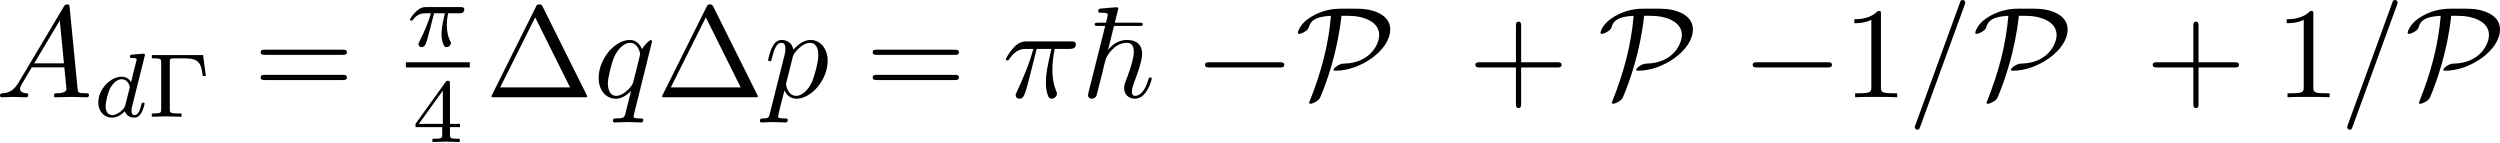
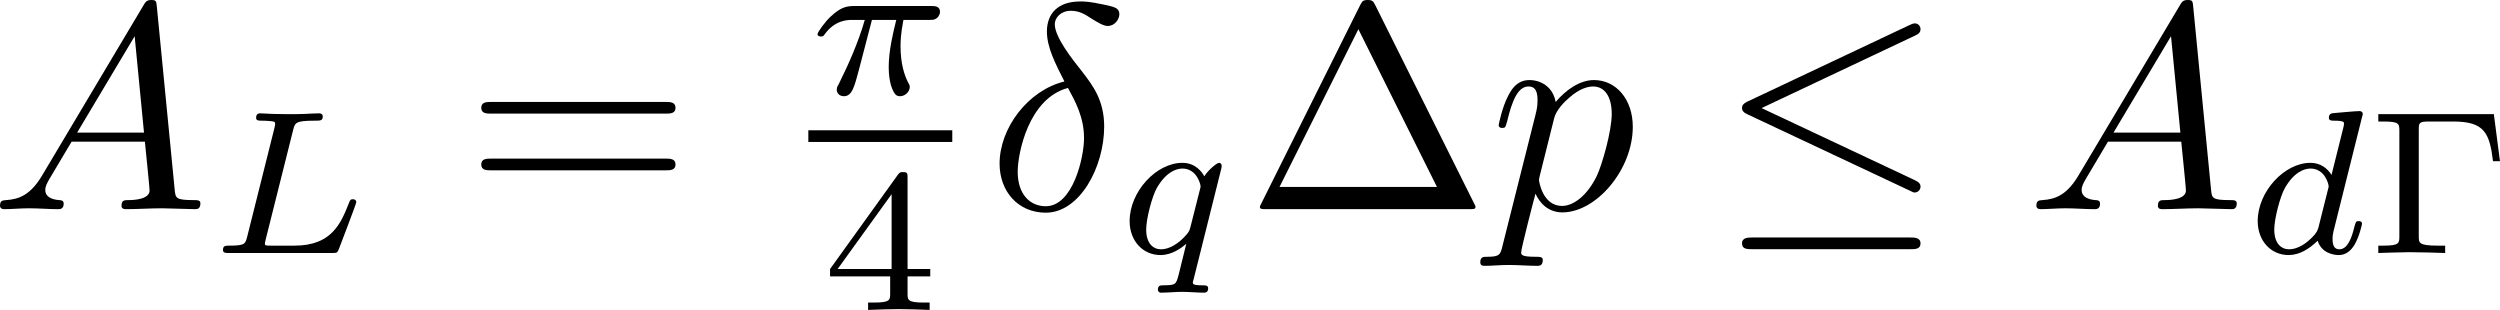
- <svg xmlns="http://www.w3.org/2000/svg" xmlns:xlink="http://www.w3.org/1999/xlink" version="1.1" width="192.011pt" height="10.907pt" viewBox="-71.651 -72 192.011 10.907">
+ <svg xmlns="http://www.w3.org/2000/svg" xmlns:xlink="http://www.w3.org/1999/xlink" version="1.1" width="85.256pt" height="10.569pt" viewBox="-71.651 -72.208 85.256 10.569">
  <defs>
-     <path id="g4-1" d="M4.403-6.954C4.334-7.083 4.314-7.133 4.144-7.133S3.955-7.083 3.885-6.954L.518-.199C.468-.11 .468-.09 .468-.08C.468 0 .528 0 .687 0H7.601C7.761 0 7.821 0 7.821-.08C7.821-.09 7.821-.11 7.771-.199L4.403-6.954ZM3.826-6.137L6.506-.757H1.136L3.826-6.137Z" />
-     <path id="g4-43" d="M4.075-2.291H6.854C6.994-2.291 7.183-2.291 7.183-2.491S6.994-2.69 6.854-2.69H4.075V-5.479C4.075-5.619 4.075-5.808 3.875-5.808S3.676-5.619 3.676-5.479V-2.69H.887C.747-2.69 .558-2.69 .558-2.491S.747-2.291 .887-2.291H3.676V.498C3.676 .638 3.676 .827 3.875 .827S4.075 .638 4.075 .498V-2.291Z" />
-     <path id="g4-49" d="M2.929-6.376C2.929-6.615 2.929-6.635 2.7-6.635C2.082-5.998 1.205-5.998 .887-5.998V-5.689C1.086-5.689 1.674-5.689 2.192-5.948V-.787C2.192-.428 2.162-.309 1.265-.309H.946V0C1.295-.03 2.162-.03 2.56-.03S3.826-.03 4.174 0V-.309H3.856C2.959-.309 2.929-.418 2.929-.787V-6.376Z" />
-     <path id="g4-61" d="M6.844-3.258C6.994-3.258 7.183-3.258 7.183-3.457S6.994-3.656 6.854-3.656H.887C.747-3.656 .558-3.656 .558-3.457S.747-3.258 .897-3.258H6.844ZM6.854-1.325C6.994-1.325 7.183-1.325 7.183-1.524S6.994-1.724 6.844-1.724H.897C.747-1.724 .558-1.724 .558-1.524S.747-1.325 .887-1.325H6.854Z" />
-     <path id="g1-0" d="M6.565-2.291C6.735-2.291 6.914-2.291 6.914-2.491S6.735-2.69 6.565-2.69H1.176C1.006-2.69 .827-2.69 .827-2.491S1.006-2.291 1.176-2.291H6.565Z" />
-     <path id="g1-80" d="M3.467-6.804C2.062-6.804 .996-6.127 .588-5.659C.239-5.26 .209-4.971 .209-4.951C.209-4.892 .249-4.872 .309-4.872C.468-4.872 .697-5.011 .777-5.061C.986-5.2 1.016-5.26 1.076-5.45C1.215-5.848 1.494-6.197 2.75-6.257C2.57-4.015 1.973-1.833 1.136 .249C1.076 .399 1.076 .418 1.076 .428C1.076 .458 1.106 .498 1.176 .498C1.335 .498 1.813 .279 1.923 .02C2.441-1.196 3.258-3.487 3.557-6.257H4.075C5.29-6.257 6.456-5.788 6.456-4.792C6.456-4.045 5.738-2.65 3.806-2.59C3.597-2.58 3.487-2.58 3.208-2.401C3.029-2.281 2.949-2.172 2.949-2.112C2.949-2.042 3.009-2.042 3.138-2.042C4.951-2.042 7.303-3.577 7.303-5.22C7.303-6.356 5.958-6.804 4.802-6.804H3.467Z" />
-     <path id="g0-126" d="M2.54-5.479H4.473C4.643-5.479 4.752-5.479 4.752-5.599C4.752-5.729 4.633-5.729 4.443-5.729H2.6C2.67-5.978 2.67-5.998 2.73-6.247C2.78-6.426 2.869-6.775 2.869-6.795C2.869-6.884 2.809-6.914 2.73-6.914C2.54-6.914 1.753-6.834 1.514-6.814C1.435-6.804 1.325-6.795 1.325-6.605C1.325-6.496 1.425-6.496 1.564-6.496C2.042-6.496 2.062-6.426 2.062-6.326C2.062-6.257 1.973-5.928 1.923-5.729H1.365C1.166-5.729 1.056-5.729 1.056-5.599C1.056-5.479 1.146-5.479 1.335-5.479H1.863L.588-.399C.548-.249 .548-.229 .548-.169C.548 .05 .717 .11 .837 .11C1.026 .11 1.166-.03 1.205-.159C1.225-.209 1.335-.658 1.395-.907L1.624-1.793C1.654-1.943 1.753-2.321 1.783-2.471C1.833-2.63 1.903-2.939 1.913-2.969C1.993-3.138 2.531-4.184 3.527-4.184C3.965-4.184 4.065-3.826 4.065-3.497C4.065-2.879 3.606-1.664 3.427-1.205C3.367-1.046 3.318-.907 3.318-.717C3.318-.199 3.686 .11 4.134 .11C5.091 .11 5.44-1.365 5.44-1.425C5.44-1.524 5.35-1.524 5.32-1.524C5.22-1.524 5.22-1.494 5.171-1.345C4.882-.329 4.433-.11 4.164-.11C3.975-.11 3.915-.229 3.915-.438C3.915-.687 4.025-.966 4.085-1.136C4.254-1.574 4.702-2.77 4.702-3.328C4.702-4.055 4.244-4.403 3.557-4.403C3.248-4.403 2.65-4.334 2.082-3.646L2.54-5.479Z" />
-     <path id="g5-0" d="M4.331-4.735H.391V-4.484H.558C1.095-4.484 1.109-4.414 1.109-4.17V-.565C1.109-.328 1.095-.251 .558-.251H.391V0C.398 0 1.186-.028 1.451-.028C1.736-.028 2.566-.007 2.671 0V-.251H2.427C1.771-.251 1.771-.342 1.771-.572V-4.212C1.771-4.428 1.778-4.484 2.106-4.484H2.95C4.01-4.484 4.184-4.094 4.303-3.131H4.54L4.331-4.735Z" />
-     <path id="g5-52" d="M3.689-1.144V-1.395H2.915V-4.505C2.915-4.652 2.915-4.7 2.762-4.7C2.678-4.7 2.65-4.7 2.58-4.603L.272-1.395V-1.144H2.322V-.572C2.322-.335 2.322-.251 1.757-.251H1.569V0C1.918-.014 2.364-.028 2.615-.028C2.873-.028 3.32-.014 3.668 0V-.251H3.48C2.915-.251 2.915-.335 2.915-.572V-1.144H3.689ZM2.371-3.947V-1.395H.53L2.371-3.947Z" />
-     <path id="g3-25" d="M2.169-2.532H2.999C2.894-2.113 2.741-1.478 2.741-.928C2.741-.649 2.776-.46 2.817-.307C2.929 .042 3.02 .07 3.131 .07C3.292 .07 3.459-.077 3.459-.244C3.459-.3 3.445-.328 3.403-.398C3.271-.656 3.145-1.053 3.145-1.625C3.145-1.757 3.145-2.036 3.243-2.532H4.115C4.24-2.532 4.296-2.532 4.373-2.587C4.47-2.657 4.491-2.769 4.491-2.803C4.491-3.006 4.31-3.006 4.191-3.006H1.562C1.276-3.006 1.081-2.943 .767-2.65C.586-2.49 .314-2.113 .314-2.05C.314-1.967 .404-1.967 .432-1.967C.509-1.967 .516-1.981 .558-2.043C.914-2.532 1.346-2.532 1.499-2.532H1.925C1.709-1.764 1.332-.941 1.123-.523C1.081-.432 1.011-.286 .99-.258C.983-.23 .969-.202 .969-.153C.969-.042 1.053 .07 1.213 .07C1.492 .07 1.569-.244 1.736-.872L2.169-2.532Z" />
-     <path id="g3-100" d="M3.982-4.631C3.989-4.645 4.01-4.735 4.01-4.742C4.01-4.777 3.982-4.84 3.898-4.84C3.759-4.84 3.18-4.784 3.006-4.77C2.95-4.763 2.852-4.756 2.852-4.61C2.852-4.512 2.95-4.512 3.034-4.512C3.368-4.512 3.368-4.463 3.368-4.407C3.368-4.359 3.354-4.317 3.34-4.254L2.943-2.664C2.797-2.894 2.559-3.075 2.225-3.075C1.332-3.075 .425-2.092 .425-1.088C.425-.411 .879 .07 1.478 .07C1.855 .07 2.19-.146 2.469-.418C2.601 0 3.006 .07 3.187 .07C3.438 .07 3.612-.084 3.738-.3C3.891-.572 3.982-.969 3.982-.997C3.982-1.088 3.891-1.088 3.87-1.088C3.773-1.088 3.766-1.06 3.717-.872C3.633-.537 3.501-.126 3.208-.126C3.027-.126 2.978-.279 2.978-.467C2.978-.6 2.992-.663 3.013-.753L3.982-4.631ZM2.497-.872C2.448-.676 2.294-.537 2.141-.404C2.078-.349 1.799-.126 1.499-.126C1.241-.126 .99-.307 .99-.802C.99-1.172 1.193-1.939 1.353-2.218C1.674-2.776 2.029-2.88 2.225-2.88C2.713-2.88 2.845-2.35 2.845-2.273C2.845-2.246 2.831-2.197 2.824-2.176L2.497-.872Z" />
-     <path id="g2-25" d="M2.64-3.716H3.766C3.437-2.242 3.347-1.813 3.347-1.146C3.347-.996 3.347-.727 3.427-.389C3.527 .05 3.636 .11 3.786 .11C3.985 .11 4.194-.07 4.194-.269C4.194-.329 4.194-.349 4.134-.488C3.846-1.205 3.846-1.853 3.846-2.132C3.846-2.66 3.915-3.198 4.025-3.716H5.161C5.29-3.716 5.649-3.716 5.649-4.055C5.649-4.294 5.44-4.294 5.25-4.294H1.913C1.694-4.294 1.315-4.294 .877-3.826C.528-3.437 .269-2.979 .269-2.929C.269-2.919 .269-2.829 .389-2.829C.468-2.829 .488-2.869 .548-2.949C1.036-3.716 1.614-3.716 1.813-3.716H2.381C2.062-2.511 1.524-1.305 1.106-.399C1.026-.249 1.026-.229 1.026-.159C1.026 .03 1.186 .11 1.315 .11C1.614 .11 1.694-.169 1.813-.538C1.953-.996 1.953-1.016 2.082-1.514L2.64-3.716Z" />
-     <path id="g2-61" d="M4.374-7.093C4.423-7.223 4.423-7.263 4.423-7.273C4.423-7.382 4.334-7.472 4.224-7.472C4.154-7.472 4.085-7.442 4.055-7.382L.598 2.112C.548 2.242 .548 2.281 .548 2.291C.548 2.401 .638 2.491 .747 2.491C.877 2.491 .907 2.421 .966 2.252L4.374-7.093Z" />
-     <path id="g2-65" d="M1.783-1.146C1.385-.478 .996-.339 .558-.309C.438-.299 .349-.299 .349-.11C.349-.05 .399 0 .478 0C.747 0 1.056-.03 1.335-.03C1.664-.03 2.012 0 2.331 0C2.391 0 2.521 0 2.521-.189C2.521-.299 2.431-.309 2.361-.309C2.132-.329 1.893-.408 1.893-.658C1.893-.777 1.953-.887 2.032-1.026L2.79-2.301H5.29C5.31-2.092 5.45-.737 5.45-.638C5.45-.339 4.932-.309 4.732-.309C4.593-.309 4.493-.309 4.493-.11C4.493 0 4.613 0 4.633 0C5.041 0 5.469-.03 5.878-.03C6.127-.03 6.755 0 7.004 0C7.064 0 7.183 0 7.183-.199C7.183-.309 7.083-.309 6.954-.309C6.336-.309 6.336-.379 6.306-.667L5.699-6.894C5.679-7.093 5.679-7.133 5.509-7.133C5.35-7.133 5.31-7.064 5.25-6.964L1.783-1.146ZM2.979-2.61L4.941-5.898L5.26-2.61H2.979Z" />
-     <path id="g2-112" d="M.448 1.215C.369 1.554 .349 1.624-.09 1.624C-.209 1.624-.319 1.624-.319 1.813C-.319 1.893-.269 1.933-.189 1.933C.08 1.933 .369 1.903 .648 1.903C.976 1.903 1.315 1.933 1.634 1.933C1.684 1.933 1.813 1.933 1.813 1.733C1.813 1.624 1.714 1.624 1.574 1.624C1.076 1.624 1.076 1.554 1.076 1.465C1.076 1.345 1.494-.279 1.564-.528C1.694-.239 1.973 .11 2.481 .11C3.636 .11 4.882-1.345 4.882-2.809C4.882-3.746 4.314-4.403 3.557-4.403C3.059-4.403 2.58-4.045 2.252-3.656C2.152-4.194 1.724-4.403 1.355-4.403C.897-4.403 .707-4.015 .618-3.836C.438-3.497 .309-2.899 .309-2.869C.309-2.77 .408-2.77 .428-2.77C.528-2.77 .538-2.78 .598-2.999C.767-3.706 .966-4.184 1.325-4.184C1.494-4.184 1.634-4.105 1.634-3.726C1.634-3.497 1.604-3.387 1.564-3.218L.448 1.215ZM2.202-3.108C2.271-3.377 2.54-3.656 2.72-3.806C3.068-4.115 3.357-4.184 3.527-4.184C3.925-4.184 4.164-3.836 4.164-3.248S3.836-1.514 3.656-1.136C3.318-.438 2.839-.11 2.471-.11C1.813-.11 1.684-.936 1.684-.996C1.684-1.016 1.684-1.036 1.714-1.156L2.202-3.108Z" />
-     <path id="g2-113" d="M4.503-4.294C4.503-4.334 4.473-4.394 4.403-4.394C4.294-4.394 3.895-3.995 3.726-3.706C3.507-4.244 3.118-4.403 2.8-4.403C1.624-4.403 .399-2.929 .399-1.484C.399-.508 .986 .11 1.714 .11C2.142 .11 2.531-.13 2.889-.488C2.8-.139 2.471 1.205 2.441 1.295C2.361 1.574 2.281 1.614 1.724 1.624C1.594 1.624 1.494 1.624 1.494 1.823C1.494 1.833 1.494 1.933 1.624 1.933C1.943 1.933 2.291 1.903 2.62 1.903C2.959 1.903 3.318 1.933 3.646 1.933C3.696 1.933 3.826 1.933 3.826 1.733C3.826 1.624 3.726 1.624 3.567 1.624C3.088 1.624 3.088 1.554 3.088 1.465C3.088 1.395 3.108 1.335 3.128 1.245L4.503-4.294ZM1.743-.11C1.146-.11 1.106-.877 1.106-1.046C1.106-1.524 1.395-2.61 1.564-3.029C1.873-3.766 2.391-4.184 2.8-4.184C3.447-4.184 3.587-3.377 3.587-3.308C3.587-3.248 3.039-1.066 3.009-1.026C2.859-.747 2.301-.11 1.743-.11Z" />
+     <path id="g0-20" d="M6.725-5.918C6.834-5.968 6.914-6.017 6.914-6.137C6.914-6.247 6.834-6.336 6.715-6.336C6.665-6.336 6.575-6.296 6.535-6.276L1.026-3.676C.857-3.597 .827-3.527 .827-3.447C.827-3.357 .887-3.288 1.026-3.228L6.535-.638C6.665-.568 6.685-.568 6.715-.568C6.824-.568 6.914-.658 6.914-.767C6.914-.857 6.874-.917 6.705-.996L1.494-3.447L6.725-5.918ZM6.565 1.365C6.735 1.365 6.914 1.365 6.914 1.166S6.705 .966 6.555 .966H1.186C1.036 .966 .827 .966 .827 1.166S1.006 1.365 1.176 1.365H6.565Z" />
+     <path id="g4-0" d="M4.331-4.735H.391V-4.484H.558C1.095-4.484 1.109-4.414 1.109-4.17V-.565C1.109-.328 1.095-.251 .558-.251H.391V0C.398 0 1.186-.028 1.451-.028C1.736-.028 2.566-.007 2.671 0V-.251H2.427C1.771-.251 1.771-.342 1.771-.572V-4.212C1.771-4.428 1.778-4.484 2.106-4.484H2.95C4.01-4.484 4.184-4.094 4.303-3.131H4.54L4.331-4.735Z" />
+     <path id="g4-52" d="M3.689-1.144V-1.395H2.915V-4.505C2.915-4.652 2.915-4.7 2.762-4.7C2.678-4.7 2.65-4.7 2.58-4.603L.272-1.395V-1.144H2.322V-.572C2.322-.335 2.322-.251 1.757-.251H1.569V0C1.918-.014 2.364-.028 2.615-.028C2.873-.028 3.32-.014 3.668 0V-.251H3.48C2.915-.251 2.915-.335 2.915-.572V-1.144H3.689ZM2.371-3.947V-1.395H.53L2.371-3.947Z" />
+     <path id="g3-1" d="M4.403-6.954C4.334-7.083 4.314-7.133 4.144-7.133S3.955-7.083 3.885-6.954L.518-.199C.468-.11 .468-.09 .468-.08C.468 0 .528 0 .687 0H7.601C7.761 0 7.821 0 7.821-.08C7.821-.09 7.821-.11 7.771-.199L4.403-6.954ZM3.826-6.137L6.506-.757H1.136L3.826-6.137Z" />
+     <path id="g3-61" d="M6.844-3.258C6.994-3.258 7.183-3.258 7.183-3.457S6.994-3.656 6.854-3.656H.887C.747-3.656 .558-3.656 .558-3.457S.747-3.258 .897-3.258H6.844ZM6.854-1.325C6.994-1.325 7.183-1.325 7.183-1.524S6.994-1.724 6.844-1.724H.897C.747-1.724 .558-1.724 .558-1.524S.747-1.325 .887-1.325H6.854Z" />
+     <path id="g2-25" d="M2.169-2.532H2.999C2.894-2.113 2.741-1.478 2.741-.928C2.741-.649 2.776-.46 2.817-.307C2.929 .042 3.02 .07 3.131 .07C3.292 .07 3.459-.077 3.459-.244C3.459-.3 3.445-.328 3.403-.398C3.271-.656 3.145-1.053 3.145-1.625C3.145-1.757 3.145-2.036 3.243-2.532H4.115C4.24-2.532 4.296-2.532 4.373-2.587C4.47-2.657 4.491-2.769 4.491-2.803C4.491-3.006 4.31-3.006 4.191-3.006H1.562C1.276-3.006 1.081-2.943 .767-2.65C.586-2.49 .314-2.113 .314-2.05C.314-1.967 .404-1.967 .432-1.967C.509-1.967 .516-1.981 .558-2.043C.914-2.532 1.346-2.532 1.499-2.532H1.925C1.709-1.764 1.332-.941 1.123-.523C1.081-.432 1.011-.286 .99-.258C.983-.23 .969-.202 .969-.153C.969-.042 1.053 .07 1.213 .07C1.492 .07 1.569-.244 1.736-.872L2.169-2.532Z" />
+     <path id="g2-76" d="M2.873-4.191C2.936-4.442 2.957-4.512 3.599-4.512C3.815-4.512 3.884-4.512 3.884-4.666C3.884-4.672 3.877-4.763 3.766-4.763C3.605-4.763 3.417-4.749 3.25-4.742C3.075-4.735 2.866-4.735 2.692-4.735C2.545-4.735 2.357-4.742 2.211-4.742S1.897-4.763 1.757-4.763C1.716-4.763 1.611-4.763 1.611-4.61C1.611-4.512 1.695-4.512 1.834-4.512C1.841-4.512 1.974-4.512 2.099-4.498C2.246-4.484 2.26-4.47 2.26-4.4C2.26-4.387 2.26-4.352 2.232-4.247L1.304-.544C1.241-.307 1.227-.251 .69-.251C.572-.251 .481-.251 .481-.105C.481 0 .565 0 .69 0H4.198C4.373 0 4.38-.007 4.435-.139C4.505-.328 5.028-1.681 5.028-1.736C5.028-1.757 5.014-1.834 4.91-1.834C4.826-1.834 4.812-1.799 4.77-1.688C4.505-1.025 4.198-.251 2.922-.251H2.134C1.918-.251 1.911-.258 1.911-.321C1.911-.328 1.911-.363 1.939-.467L2.873-4.191Z" />
+     <path id="g2-100" d="M3.982-4.631C3.989-4.645 4.01-4.735 4.01-4.742C4.01-4.777 3.982-4.84 3.898-4.84C3.759-4.84 3.18-4.784 3.006-4.77C2.95-4.763 2.852-4.756 2.852-4.61C2.852-4.512 2.95-4.512 3.034-4.512C3.368-4.512 3.368-4.463 3.368-4.407C3.368-4.359 3.354-4.317 3.34-4.254L2.943-2.664C2.797-2.894 2.559-3.075 2.225-3.075C1.332-3.075 .425-2.092 .425-1.088C.425-.411 .879 .07 1.478 .07C1.855 .07 2.19-.146 2.469-.418C2.601 0 3.006 .07 3.187 .07C3.438 .07 3.612-.084 3.738-.3C3.891-.572 3.982-.969 3.982-.997C3.982-1.088 3.891-1.088 3.87-1.088C3.773-1.088 3.766-1.06 3.717-.872C3.633-.537 3.501-.126 3.208-.126C3.027-.126 2.978-.279 2.978-.467C2.978-.6 2.992-.663 3.013-.753L3.982-4.631ZM2.497-.872C2.448-.676 2.294-.537 2.141-.404C2.078-.349 1.799-.126 1.499-.126C1.241-.126 .99-.307 .99-.802C.99-1.172 1.193-1.939 1.353-2.218C1.674-2.776 2.029-2.88 2.225-2.88C2.713-2.88 2.845-2.35 2.845-2.273C2.845-2.246 2.831-2.197 2.824-2.176L2.497-.872Z" />
+     <path id="g2-113" d="M3.55-2.873C3.557-2.901 3.564-2.943 3.564-2.978C3.564-3.02 3.536-3.075 3.473-3.075C3.403-3.075 3.11-2.838 2.971-2.615C2.901-2.755 2.671-3.075 2.225-3.075C1.332-3.075 .425-2.092 .425-1.088C.425-.411 .879 .07 1.478 .07C1.876 .07 2.204-.181 2.357-.314C2.35-.293 2.134 .586 2.106 .704C2.008 1.088 2.001 1.095 1.569 1.102C1.485 1.102 1.388 1.102 1.388 1.255C1.388 1.297 1.423 1.353 1.492 1.353C1.723 1.353 1.981 1.325 2.218 1.325S2.748 1.353 2.964 1.353C3.027 1.353 3.103 1.332 3.103 1.2C3.103 1.102 3.006 1.102 2.922 1.102C2.769 1.102 2.58 1.102 2.58 1.018C2.58 .997 2.58 .983 2.615 .865L3.55-2.873ZM2.497-.879C2.462-.76 2.462-.746 2.371-.635C2.099-.314 1.771-.126 1.499-.126C1.241-.126 .99-.307 .99-.802C.99-1.172 1.193-1.939 1.353-2.218C1.674-2.776 2.029-2.88 2.225-2.88C2.713-2.88 2.845-2.343 2.845-2.273C2.845-2.239 2.831-2.197 2.824-2.169L2.497-.879Z" />
+     <path id="g1-14" d="M2.63-4.354C1.385-4.055 .418-2.76 .418-1.554C.418-.598 1.056 .12 1.993 .12C3.158 .12 3.985-1.445 3.985-2.819C3.985-3.726 3.587-4.224 3.248-4.672C2.889-5.121 2.301-5.868 2.301-6.306C2.301-6.526 2.501-6.765 2.849-6.765C3.148-6.765 3.347-6.635 3.557-6.496C3.756-6.376 3.955-6.247 4.105-6.247C4.354-6.247 4.503-6.486 4.503-6.645C4.503-6.864 4.344-6.894 3.985-6.974C3.467-7.083 3.328-7.083 3.168-7.083C2.391-7.083 2.032-6.655 2.032-6.057C2.032-5.519 2.321-4.961 2.63-4.354ZM2.75-4.134C2.999-3.676 3.298-3.138 3.298-2.421C3.298-1.763 2.919-.1 1.993-.1C1.445-.1 1.036-.518 1.036-1.275C1.036-1.903 1.405-3.776 2.75-4.134Z" />
+     <path id="g1-65" d="M1.783-1.146C1.385-.478 .996-.339 .558-.309C.438-.299 .349-.299 .349-.11C.349-.05 .399 0 .478 0C.747 0 1.056-.03 1.335-.03C1.664-.03 2.012 0 2.331 0C2.391 0 2.521 0 2.521-.189C2.521-.299 2.431-.309 2.361-.309C2.132-.329 1.893-.408 1.893-.658C1.893-.777 1.953-.887 2.032-1.026L2.79-2.301H5.29C5.31-2.092 5.45-.737 5.45-.638C5.45-.339 4.932-.309 4.732-.309C4.593-.309 4.493-.309 4.493-.11C4.493 0 4.613 0 4.633 0C5.041 0 5.469-.03 5.878-.03C6.127-.03 6.755 0 7.004 0C7.064 0 7.183 0 7.183-.199C7.183-.309 7.083-.309 6.954-.309C6.336-.309 6.336-.379 6.306-.667L5.699-6.894C5.679-7.093 5.679-7.133 5.509-7.133C5.35-7.133 5.31-7.064 5.25-6.964L1.783-1.146ZM2.979-2.61L4.941-5.898L5.26-2.61H2.979Z" />
+     <path id="g1-112" d="M.448 1.215C.369 1.554 .349 1.624-.09 1.624C-.209 1.624-.319 1.624-.319 1.813C-.319 1.893-.269 1.933-.189 1.933C.08 1.933 .369 1.903 .648 1.903C.976 1.903 1.315 1.933 1.634 1.933C1.684 1.933 1.813 1.933 1.813 1.733C1.813 1.624 1.714 1.624 1.574 1.624C1.076 1.624 1.076 1.554 1.076 1.465C1.076 1.345 1.494-.279 1.564-.528C1.694-.239 1.973 .11 2.481 .11C3.636 .11 4.882-1.345 4.882-2.809C4.882-3.746 4.314-4.403 3.557-4.403C3.059-4.403 2.58-4.045 2.252-3.656C2.152-4.194 1.724-4.403 1.355-4.403C.897-4.403 .707-4.015 .618-3.836C.438-3.497 .309-2.899 .309-2.869C.309-2.77 .408-2.77 .428-2.77C.528-2.77 .538-2.78 .598-2.999C.767-3.706 .966-4.184 1.325-4.184C1.494-4.184 1.634-4.105 1.634-3.726C1.634-3.497 1.604-3.387 1.564-3.218L.448 1.215ZM2.202-3.108C2.271-3.377 2.54-3.656 2.72-3.806C3.068-4.115 3.357-4.184 3.527-4.184C3.925-4.184 4.164-3.836 4.164-3.248S3.836-1.514 3.656-1.136C3.318-.438 2.839-.11 2.471-.11C1.813-.11 1.684-.936 1.684-.996C1.684-1.016 1.684-1.036 1.714-1.156L2.202-3.108Z" />
  </defs>
  <g id="page1">
-     <use x="-72" y="-64.528" xlink:href="#g2-65" />
-     <use x="-64.528" y="-63.034" xlink:href="#g3-100" />
-     <use x="-60.381" y="-63.034" xlink:href="#g5-0" />
-     <use x="-52.189" y="-64.528" xlink:href="#g4-61" />
-     <use x="-40.478" y="-68.451" xlink:href="#g3-25" />
-     <rect x="-40.478" y="-67.218" height=".398" width="4.909" />
-     <use x="-40.009" y="-61.093" xlink:href="#g5-52" />
-     <use x="-34.373" y="-64.528" xlink:href="#g4-1" />
-     <use x="-26.071" y="-64.528" xlink:href="#g2-113" />
-     <use x="-21.266" y="-64.528" xlink:href="#g4-1" />
-     <use x="-12.964" y="-64.528" xlink:href="#g2-112" />
-     <use x="-5.184" y="-64.528" xlink:href="#g4-61" />
-     <use x="5.332" y="-64.528" xlink:href="#g2-25" />
-     <use x="11.369" y="-64.528" xlink:href="#g0-126" />
-     <use x="20.072" y="-64.528" xlink:href="#g1-0" />
-     <use x="27.821" y="-64.528" xlink:href="#g1-80" />
-     <use x="41.104" y="-64.528" xlink:href="#g4-43" />
-     <use x="51.067" y="-64.528" xlink:href="#g1-80" />
-     <use x="62.137" y="-64.528" xlink:href="#g1-0" />
-     <use x="69.885" y="-64.528" xlink:href="#g4-49" />
-     <use x="74.867" y="-64.528" xlink:href="#g2-61" />
-     <use x="79.848" y="-64.528" xlink:href="#g1-80" />
-     <use x="93.131" y="-64.528" xlink:href="#g4-43" />
-     <use x="103.094" y="-64.528" xlink:href="#g4-49" />
-     <use x="108.075" y="-64.528" xlink:href="#g2-61" />
-     <use x="113.057" y="-64.528" xlink:href="#g1-80" />
+     <use x="-72" y="-65.075" xlink:href="#g1-65" />
+     <use x="-64.528" y="-63.58" xlink:href="#g2-76" />
+     <use x="-55.797" y="-65.075" xlink:href="#g3-61" />
+     <use x="-44.085" y="-68.997" xlink:href="#g2-25" />
+     <rect x="-44.085" y="-67.765" height=".398" width="4.909" />
+     <use x="-43.616" y="-61.639" xlink:href="#g4-52" />
+     <use x="-37.981" y="-65.075" xlink:href="#g1-14" />
+     <use x="-33.553" y="-63.58" xlink:href="#g2-113" />
+     <use x="-29.153" y="-65.075" xlink:href="#g3-1" />
+     <use x="-20.851" y="-65.075" xlink:href="#g1-112" />
+     <use x="-13.071" y="-65.075" xlink:href="#g0-20" />
+     <use x="-2.555" y="-65.075" xlink:href="#g1-65" />
+     <use x="4.917" y="-63.58" xlink:href="#g2-100" />
+     <use x="9.064" y="-63.58" xlink:href="#g4-0" />
  </g>
</svg>
